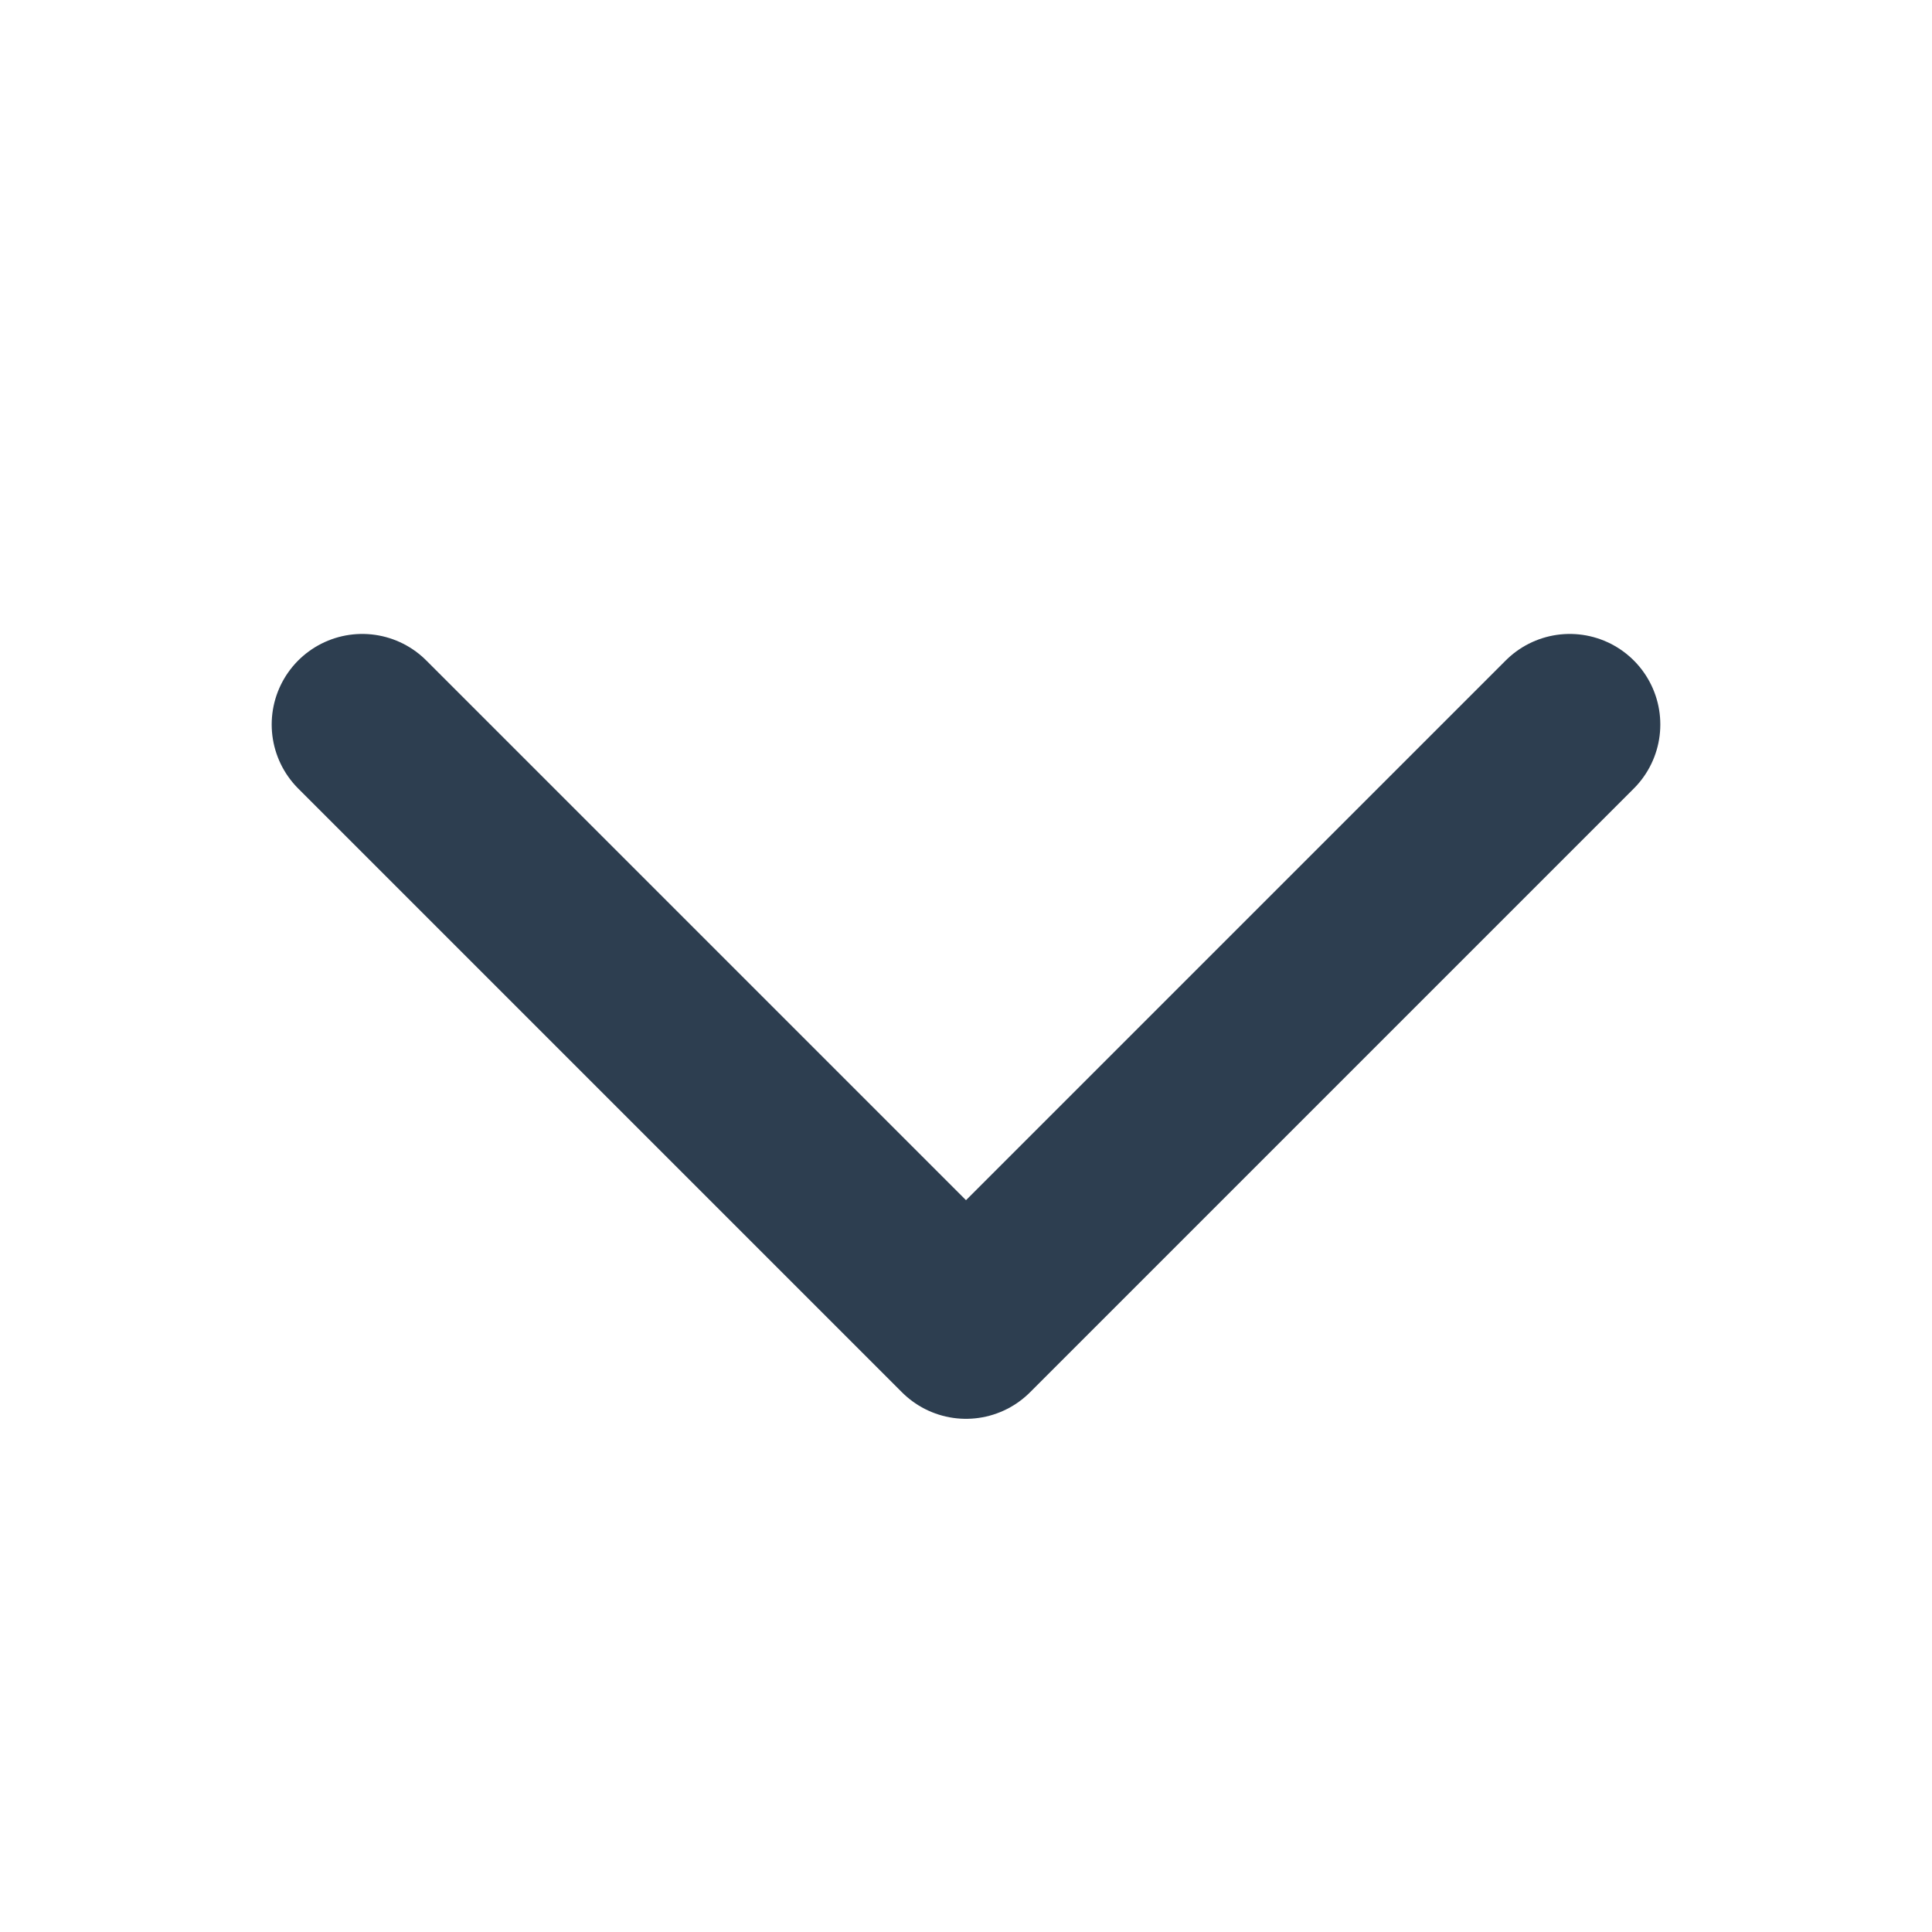
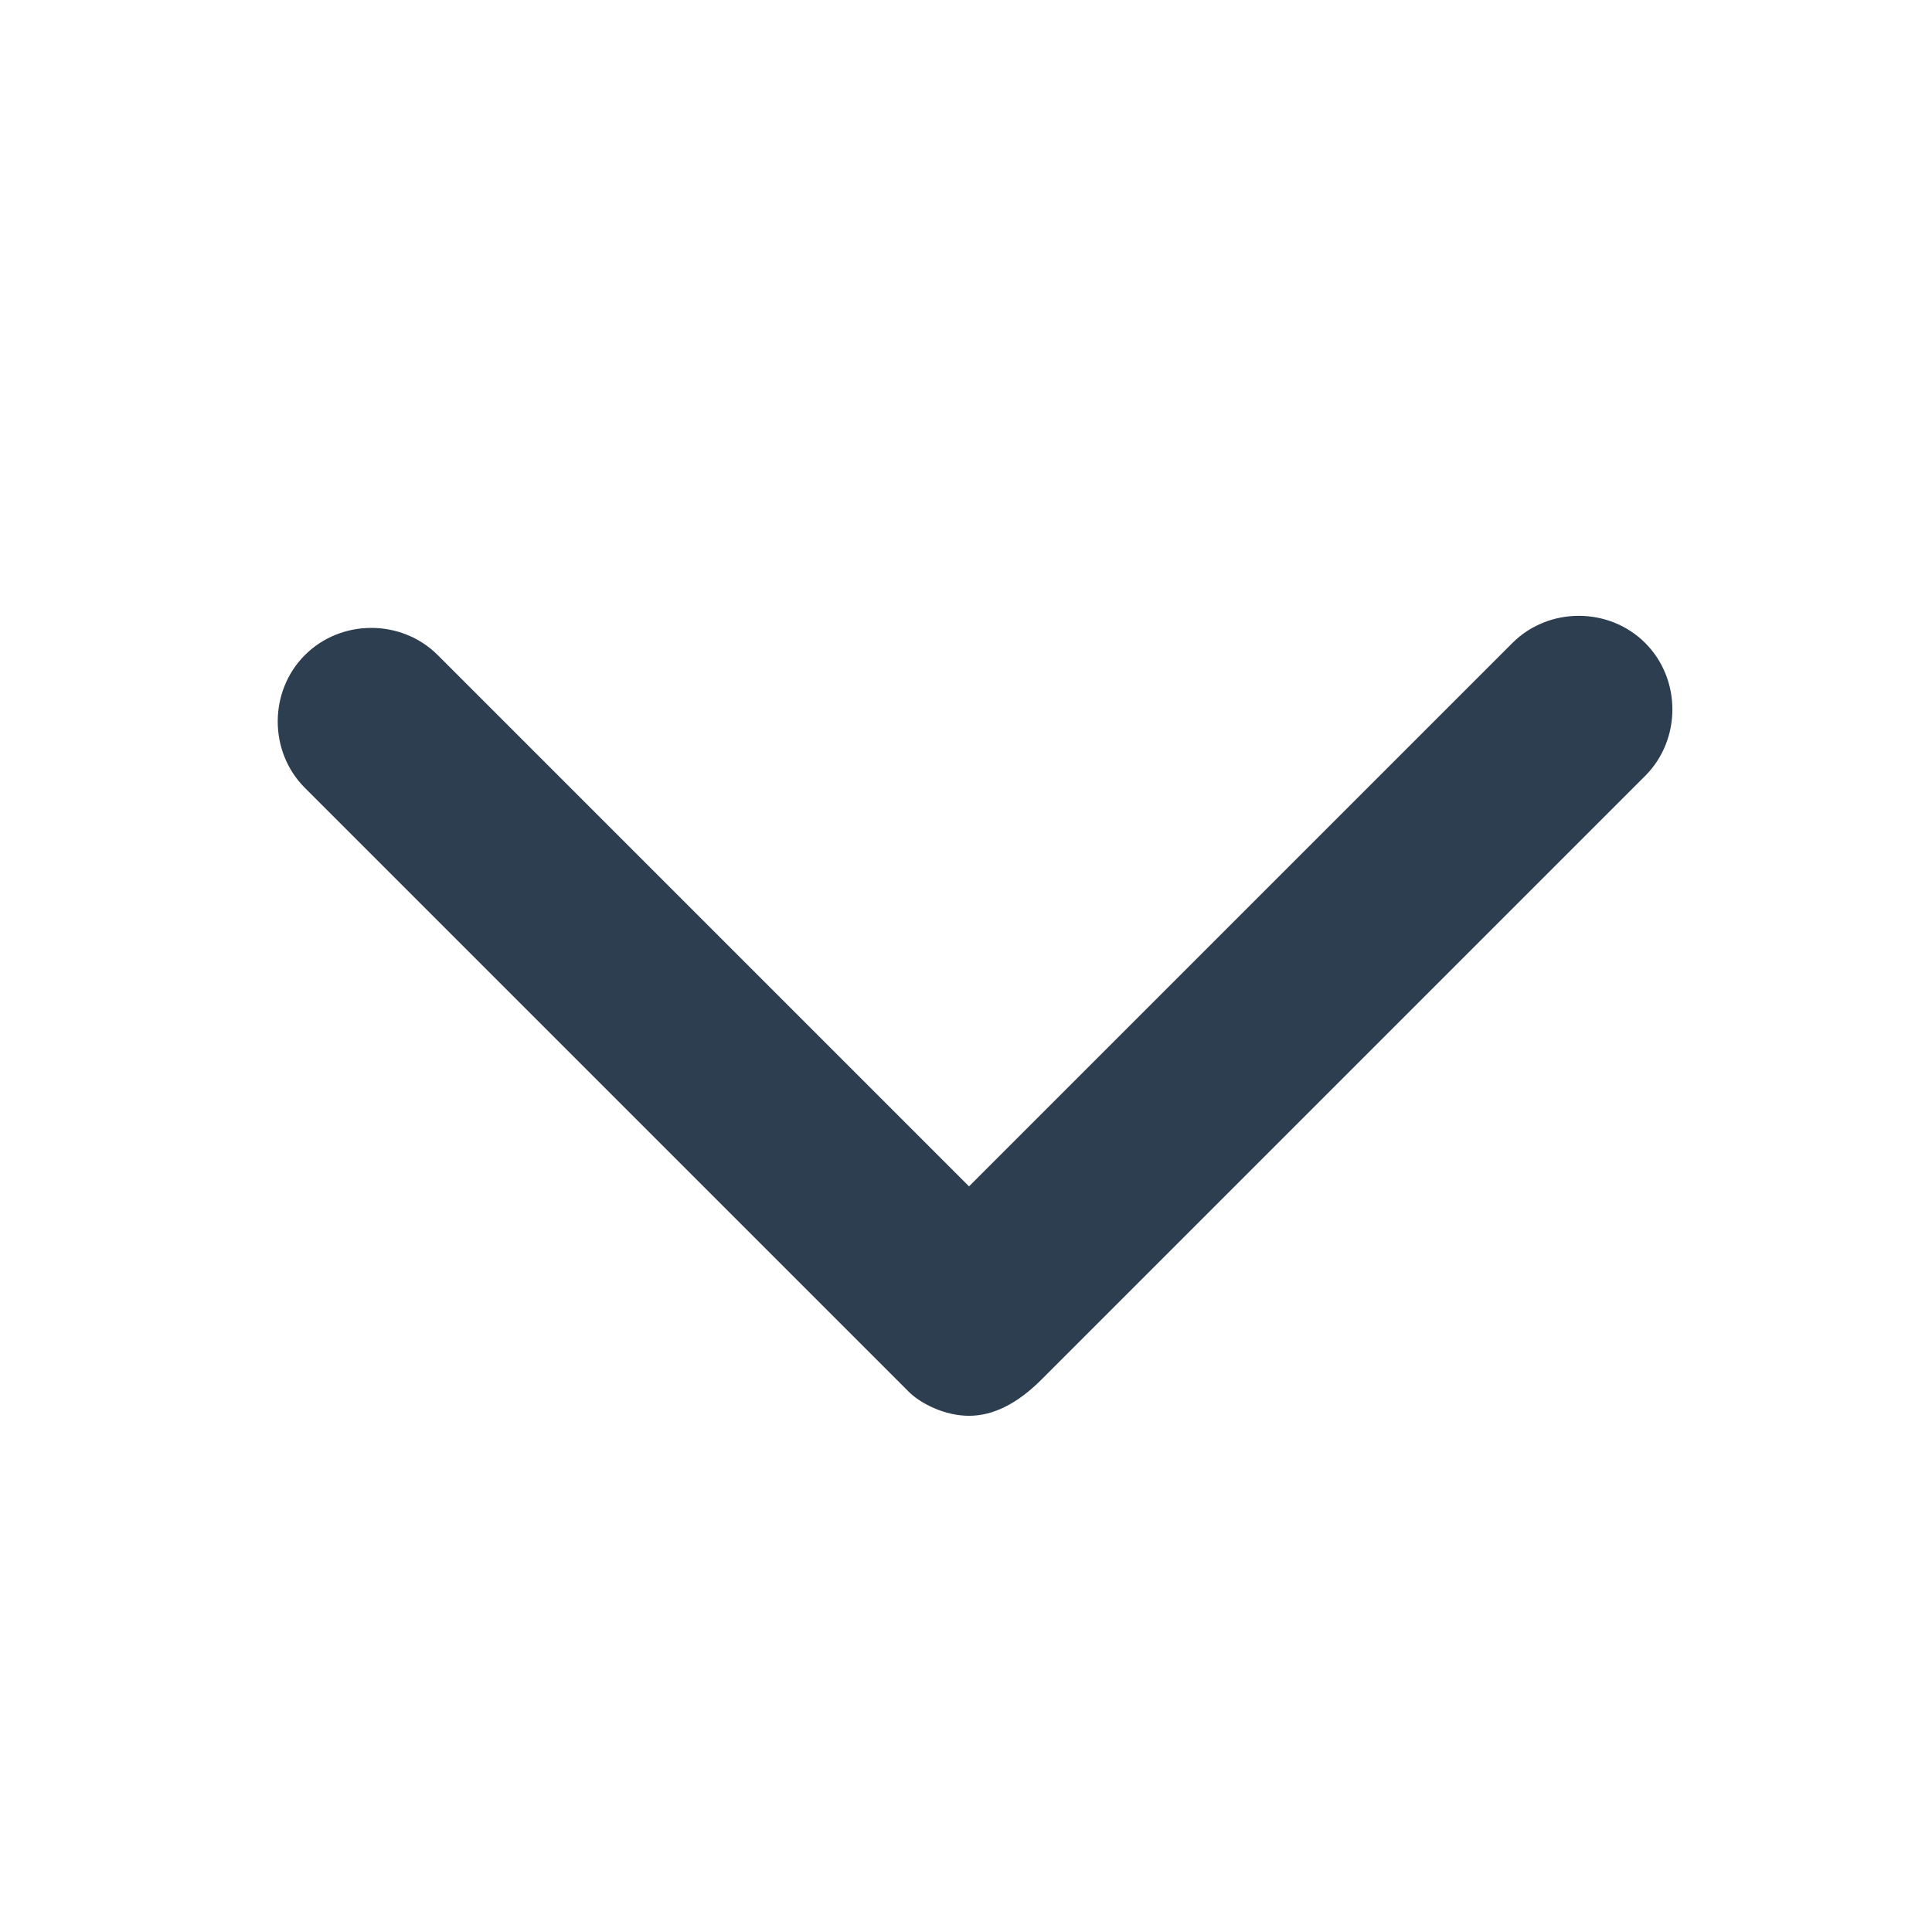
<svg xmlns="http://www.w3.org/2000/svg" width="16" height="16" viewBox="0 0 16 16" fill="none">
-   <path d="M13 6L8 11L3 6" stroke="#2D3E50" stroke-width="1.5" stroke-linecap="round" stroke-linejoin="round" />
+   <path d="M8.025 11.725C7.825 11.725 7.625 11.625 7.525 11.525L2.525 6.525C2.225 6.225 2.225 5.725 2.525 5.425C2.825 5.125 3.325 5.125 3.625 5.425L8.025 9.825L12.525 5.325C12.825 5.025 13.325 5.025 13.625 5.325C13.925 5.625 13.925 6.125 13.625 6.425L8.625 11.425C8.425 11.625 8.225 11.725 8.025 11.725Z" fill="#2D3E50" />
</svg>
